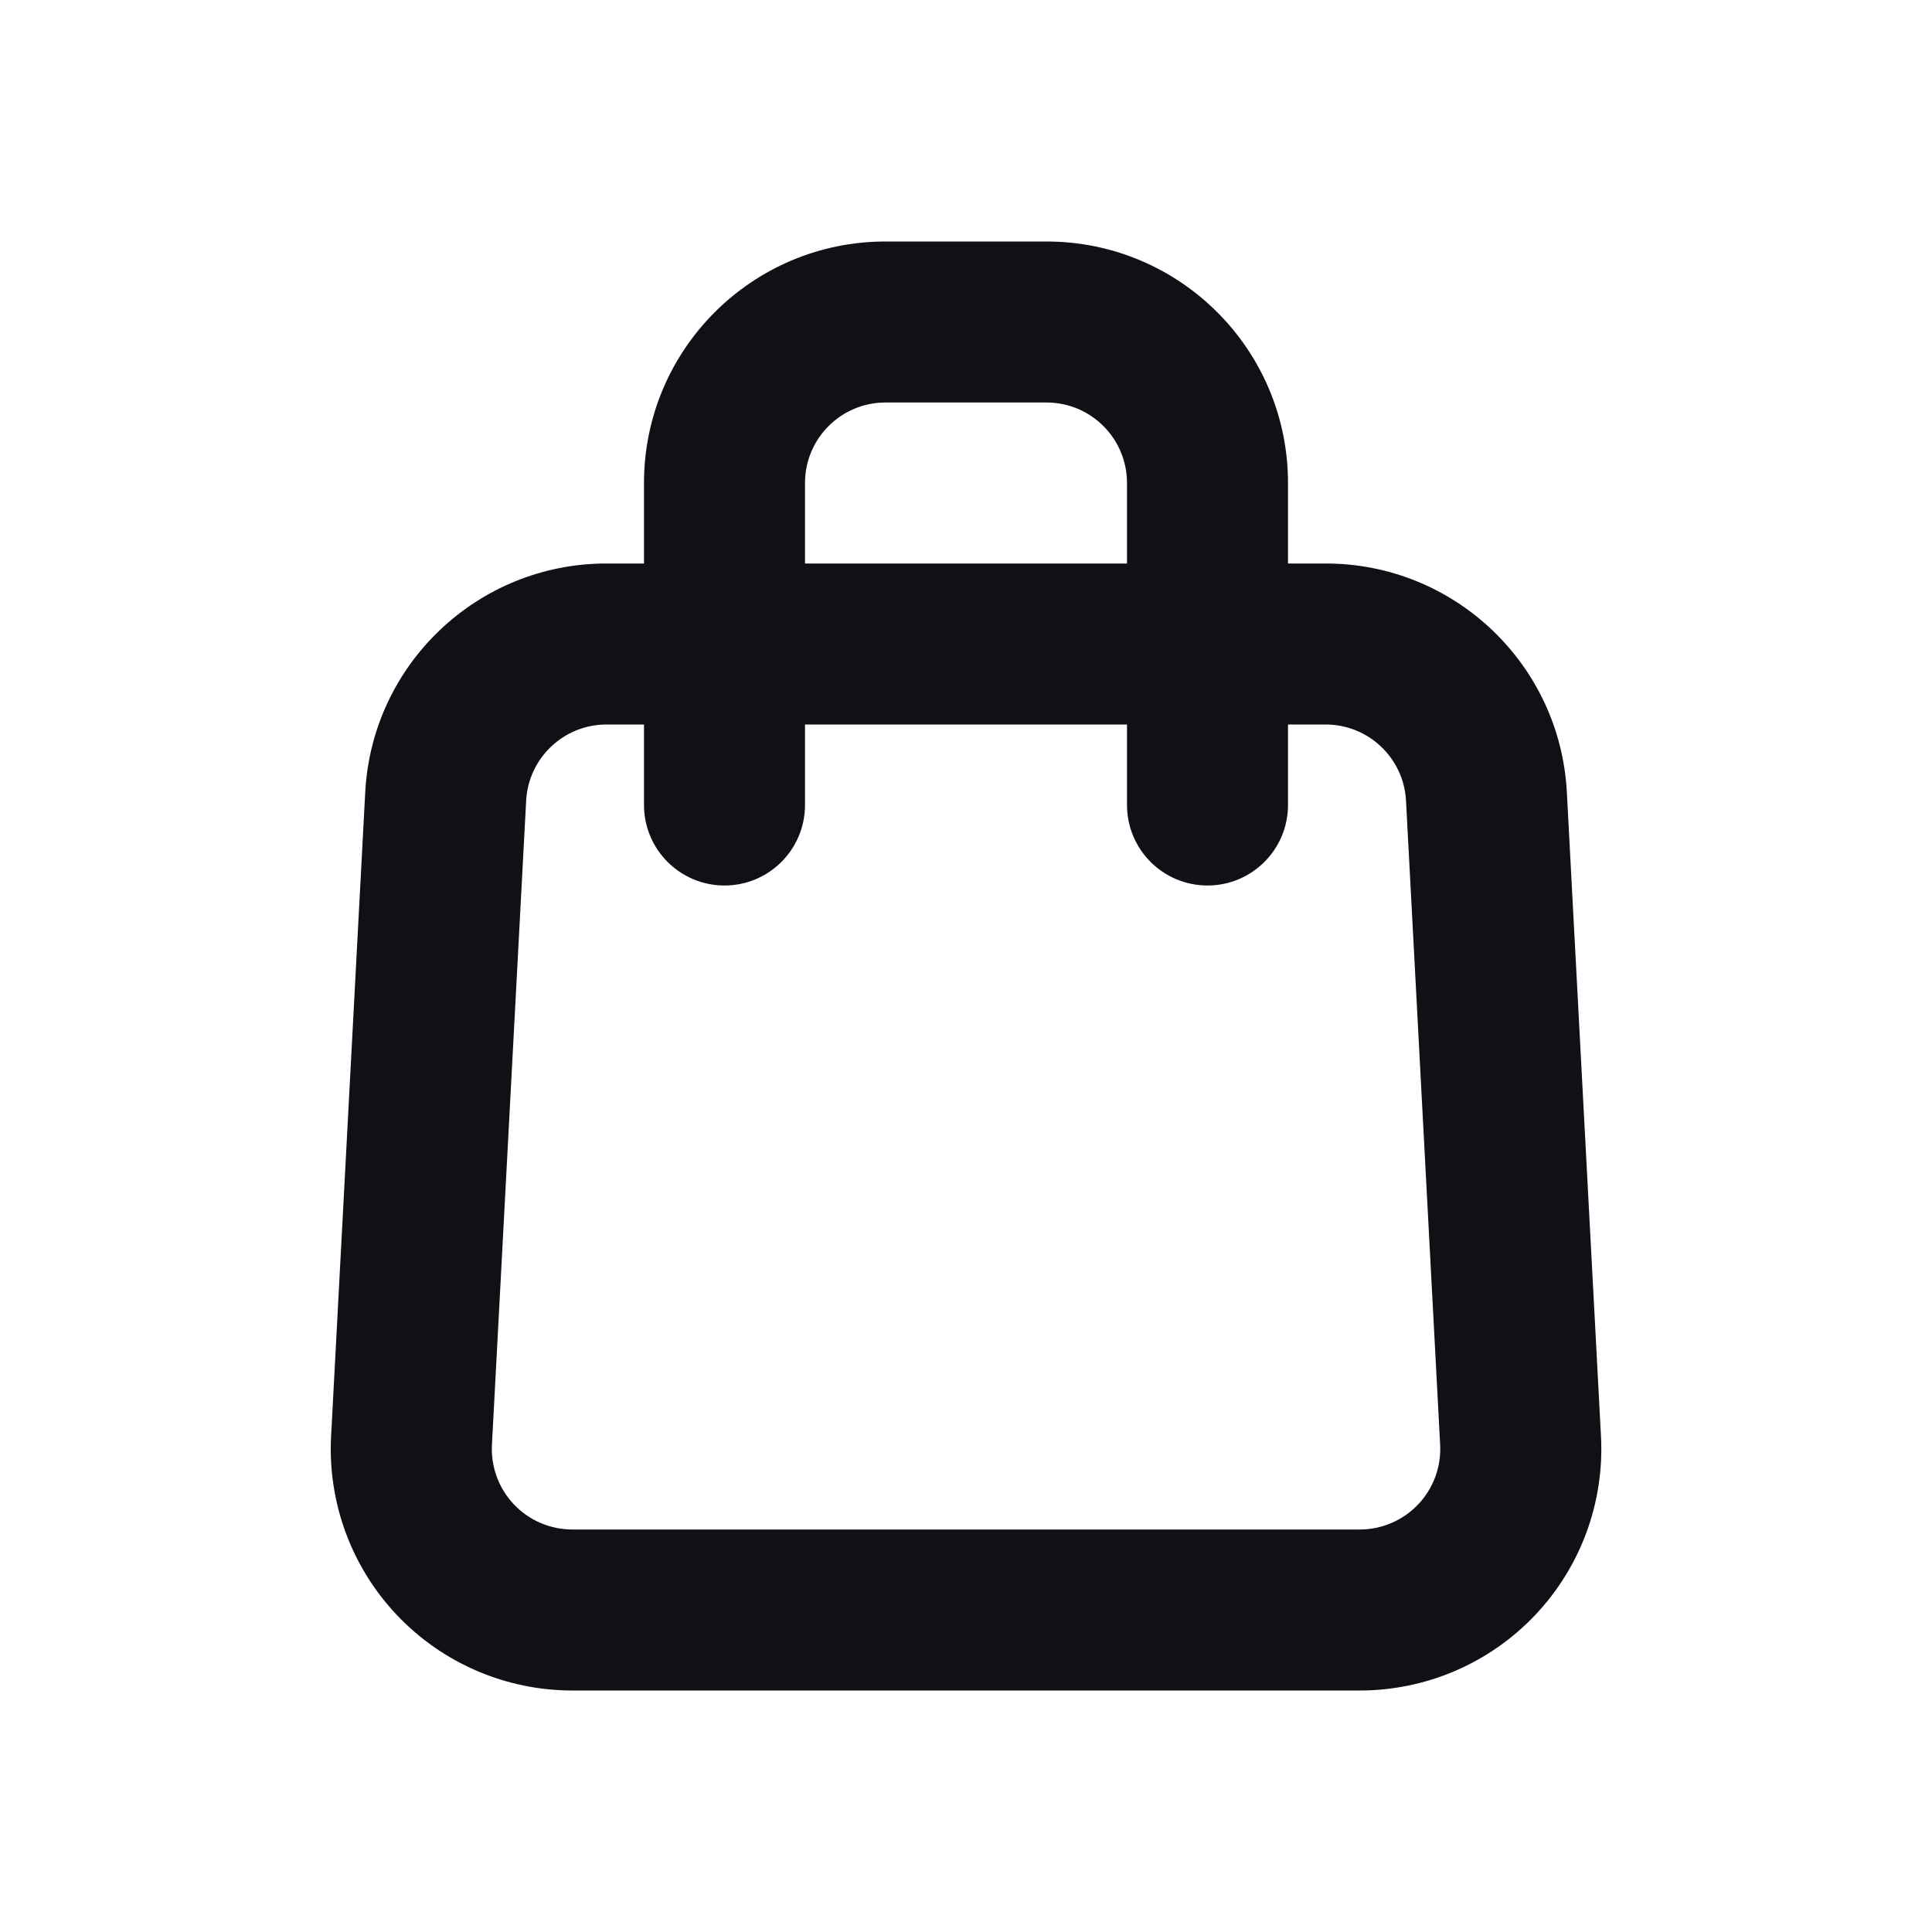
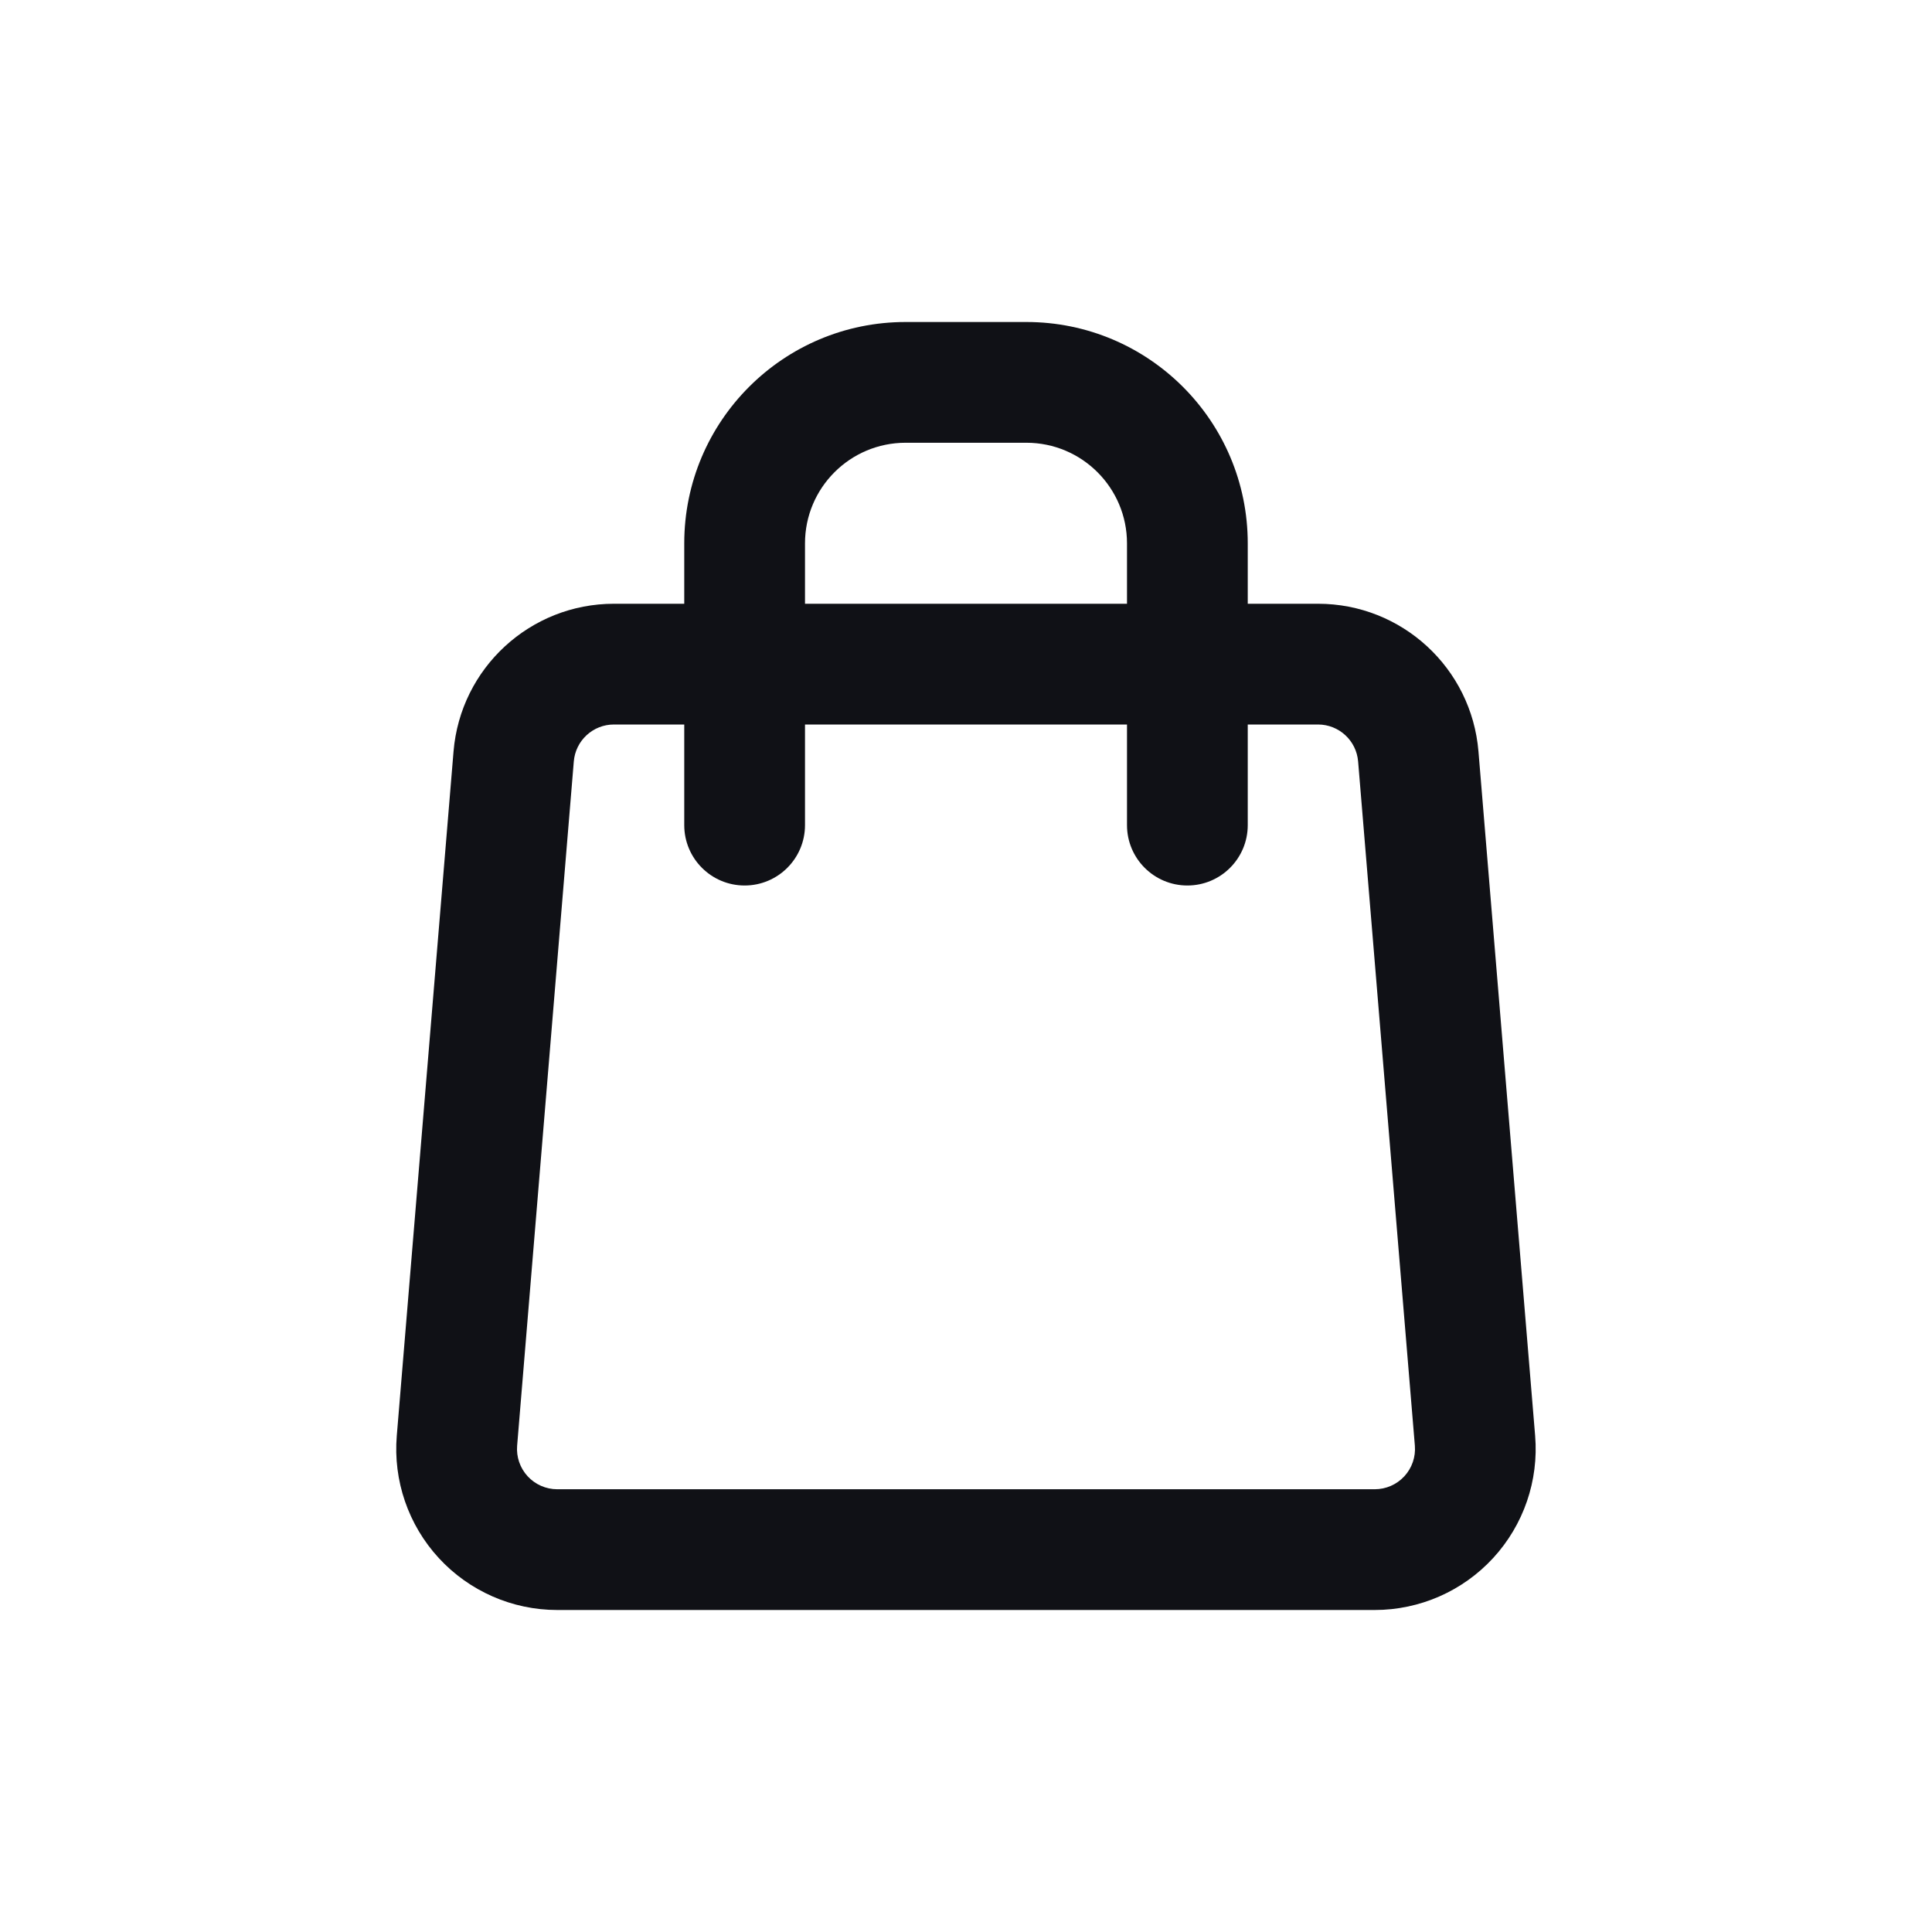
<svg xmlns="http://www.w3.org/2000/svg" width="24" height="24" fill="none" viewBox="0 0 24 24">
-   <path fill="#101116" fill-rule="evenodd" d="M11 5a1 1 0 0 0-1 1v1h4V6a1 1 0 0 0-1-1h-2Zm5 2V6a3 3 0 0 0-3-3h-2a3 3 0 0 0-3 3v1h-.467a3 3 0 0 0-2.996 2.841l-.424 8A3 3 0 0 0 7.11 21h9.782a3 3 0 0 0 2.996-3.159l-.424-8A3 3 0 0 0 16.467 7H16Zm-2 2v1a1 1 0 1 0 2 0V9h.467a1 1 0 0 1 .999.947l.424 8a1 1 0 0 1-1 1.053H7.11a1 1 0 0 1-.999-1.053l.425-8A1 1 0 0 1 7.533 9H8v1a1 1 0 1 0 2 0V9h4Z" clip-rule="evenodd" />
+   <path fill="#101116" fill-rule="evenodd" d="M8.5 7.5v-.75A2.75 2.75 0 0 1 11.25 4h1.5a2.75 2.75 0 0 1 2.75 2.75v.75h.873a2 2 0 0 1 1.993 1.835l.704 8.5A2 2 0 0 1 17.078 20H6.922a2 2 0 0 1-1.993-2.165l.705-8.5A2 2 0 0 1 7.627 7.5H8.5Zm1.5-.75c0-.69.56-1.25 1.25-1.25h1.5c.69 0 1.25.56 1.25 1.25v.75h-4v-.75ZM8.5 9v1.25a.75.75 0 0 0 1.5 0V9h4v1.25a.75.75 0 0 0 1.5 0V9h.873a.5.5 0 0 1 .498.459l.705 8.5a.5.5 0 0 1-.499.541H6.922a.5.5 0 0 1-.498-.541l.704-8.5A.5.5 0 0 1 7.627 9H8.5Z" clip-rule="evenodd" />
</svg>
